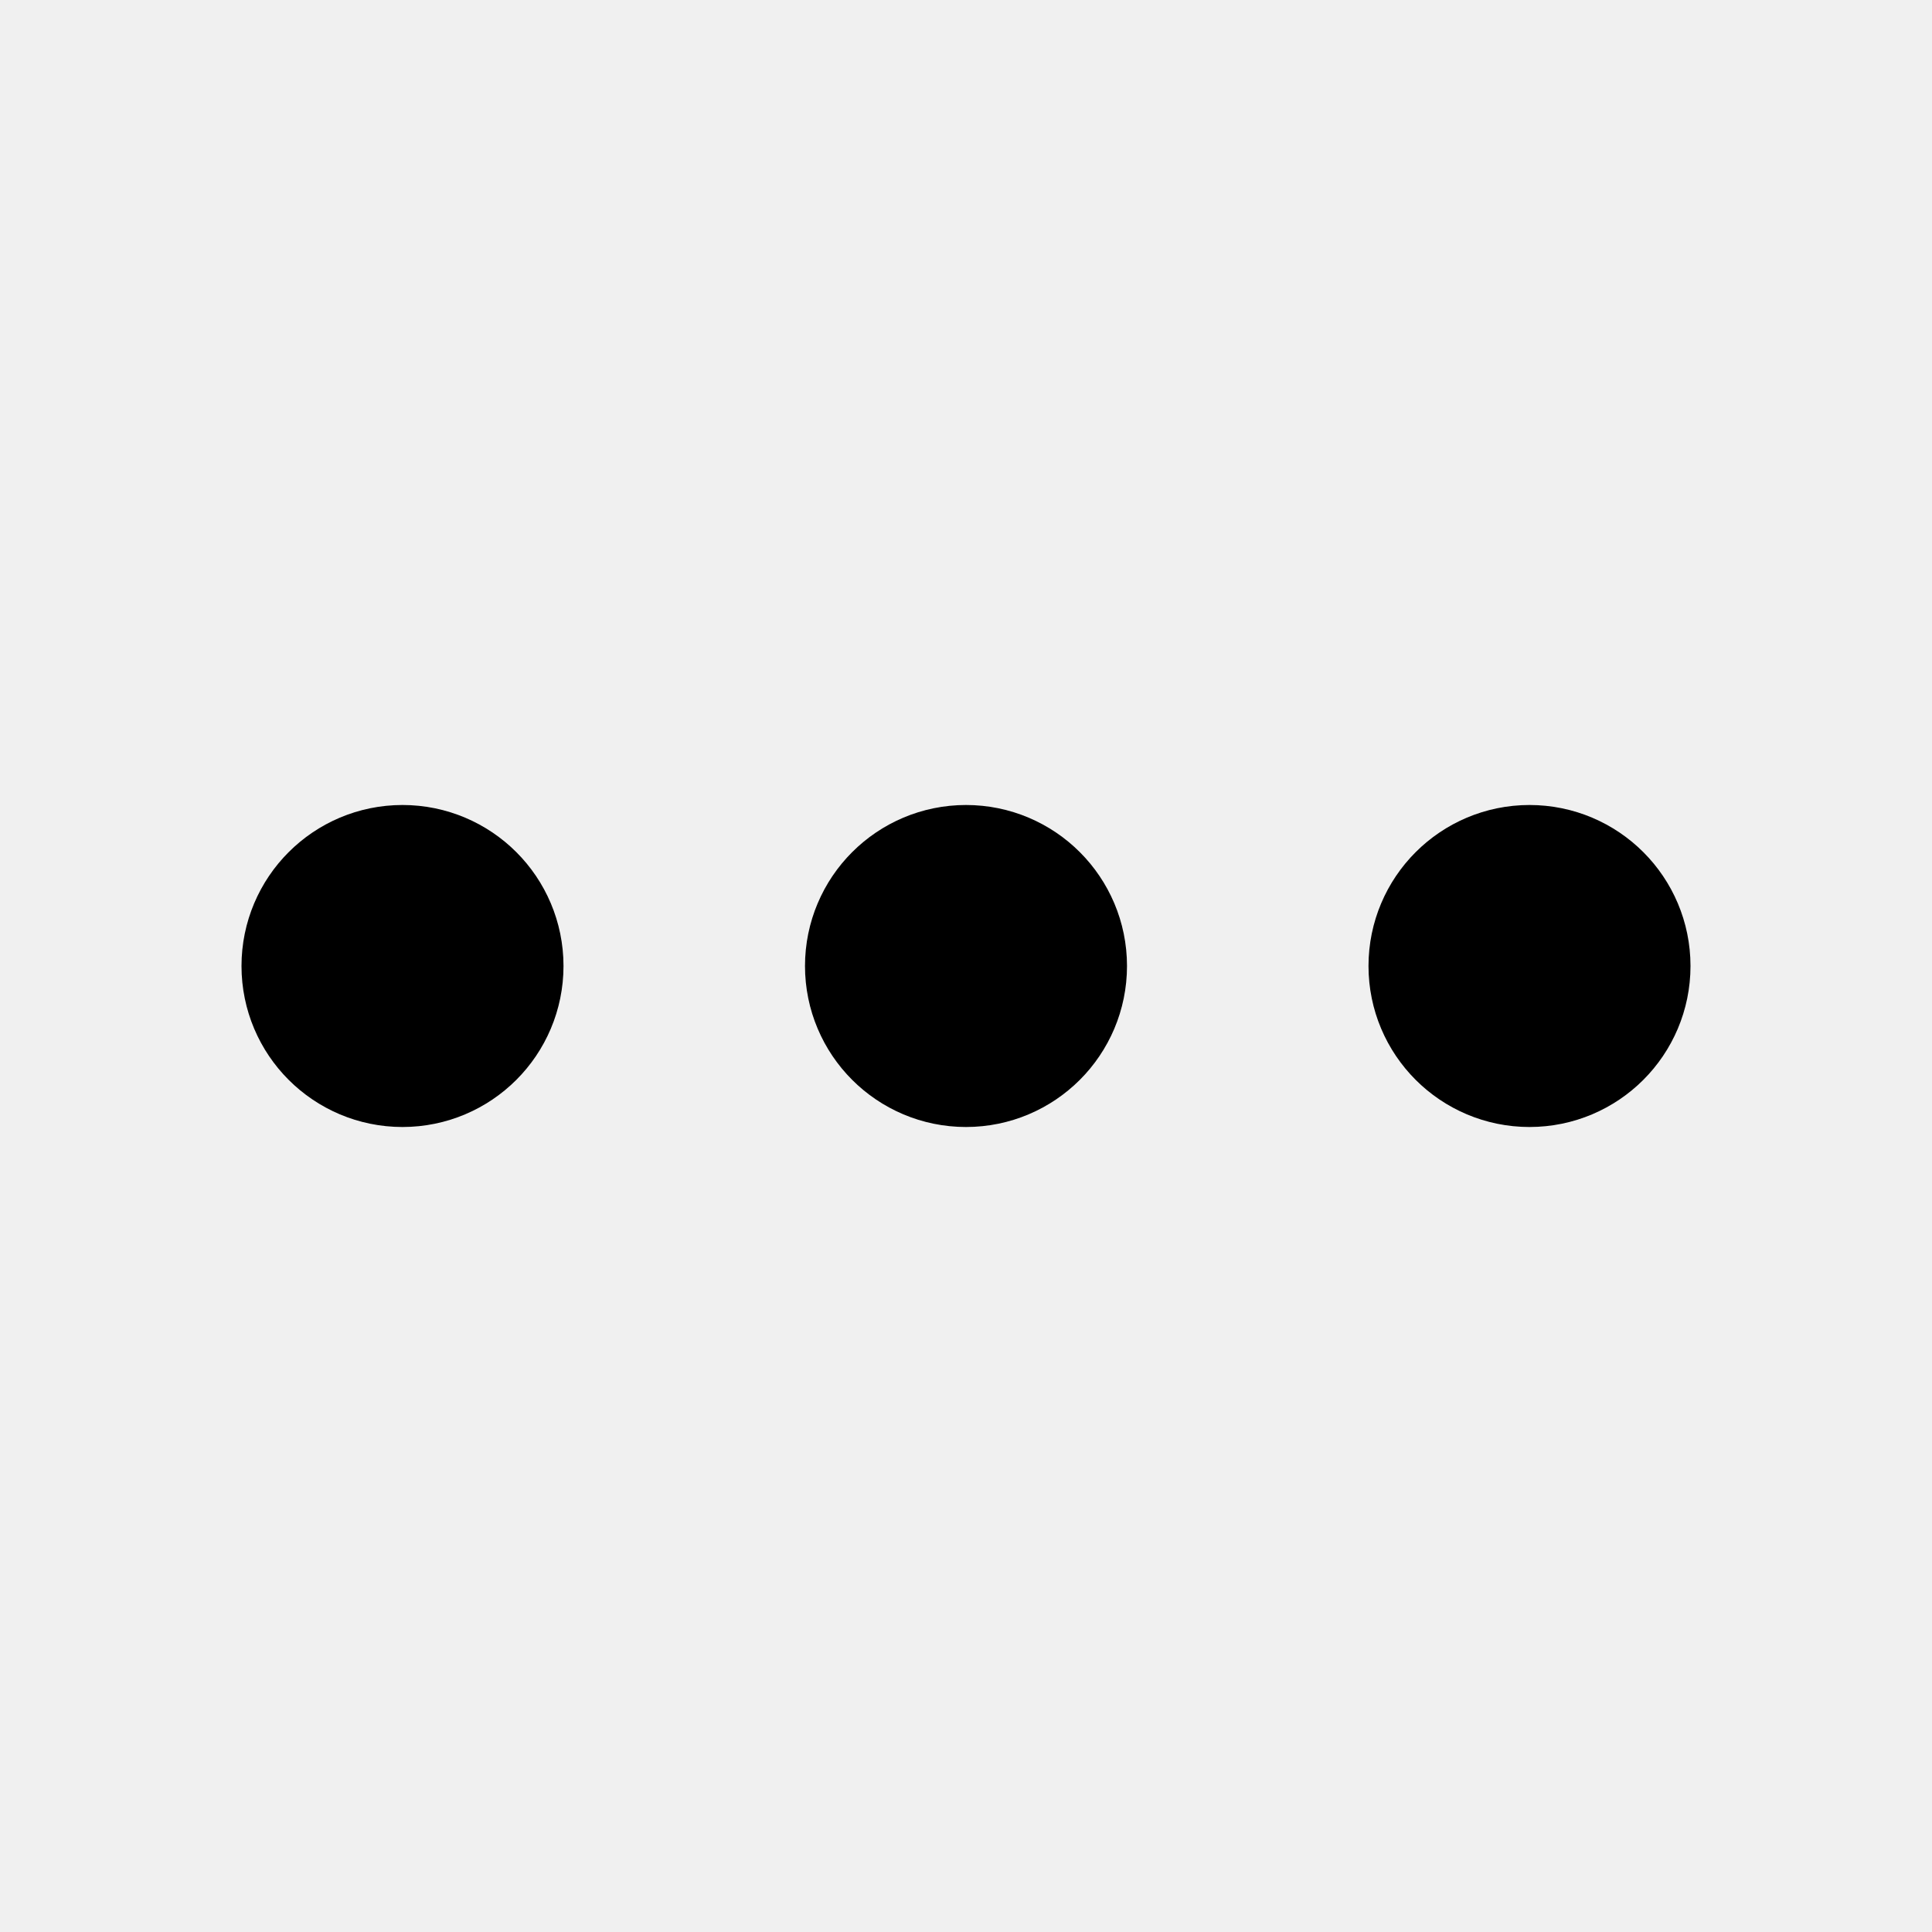
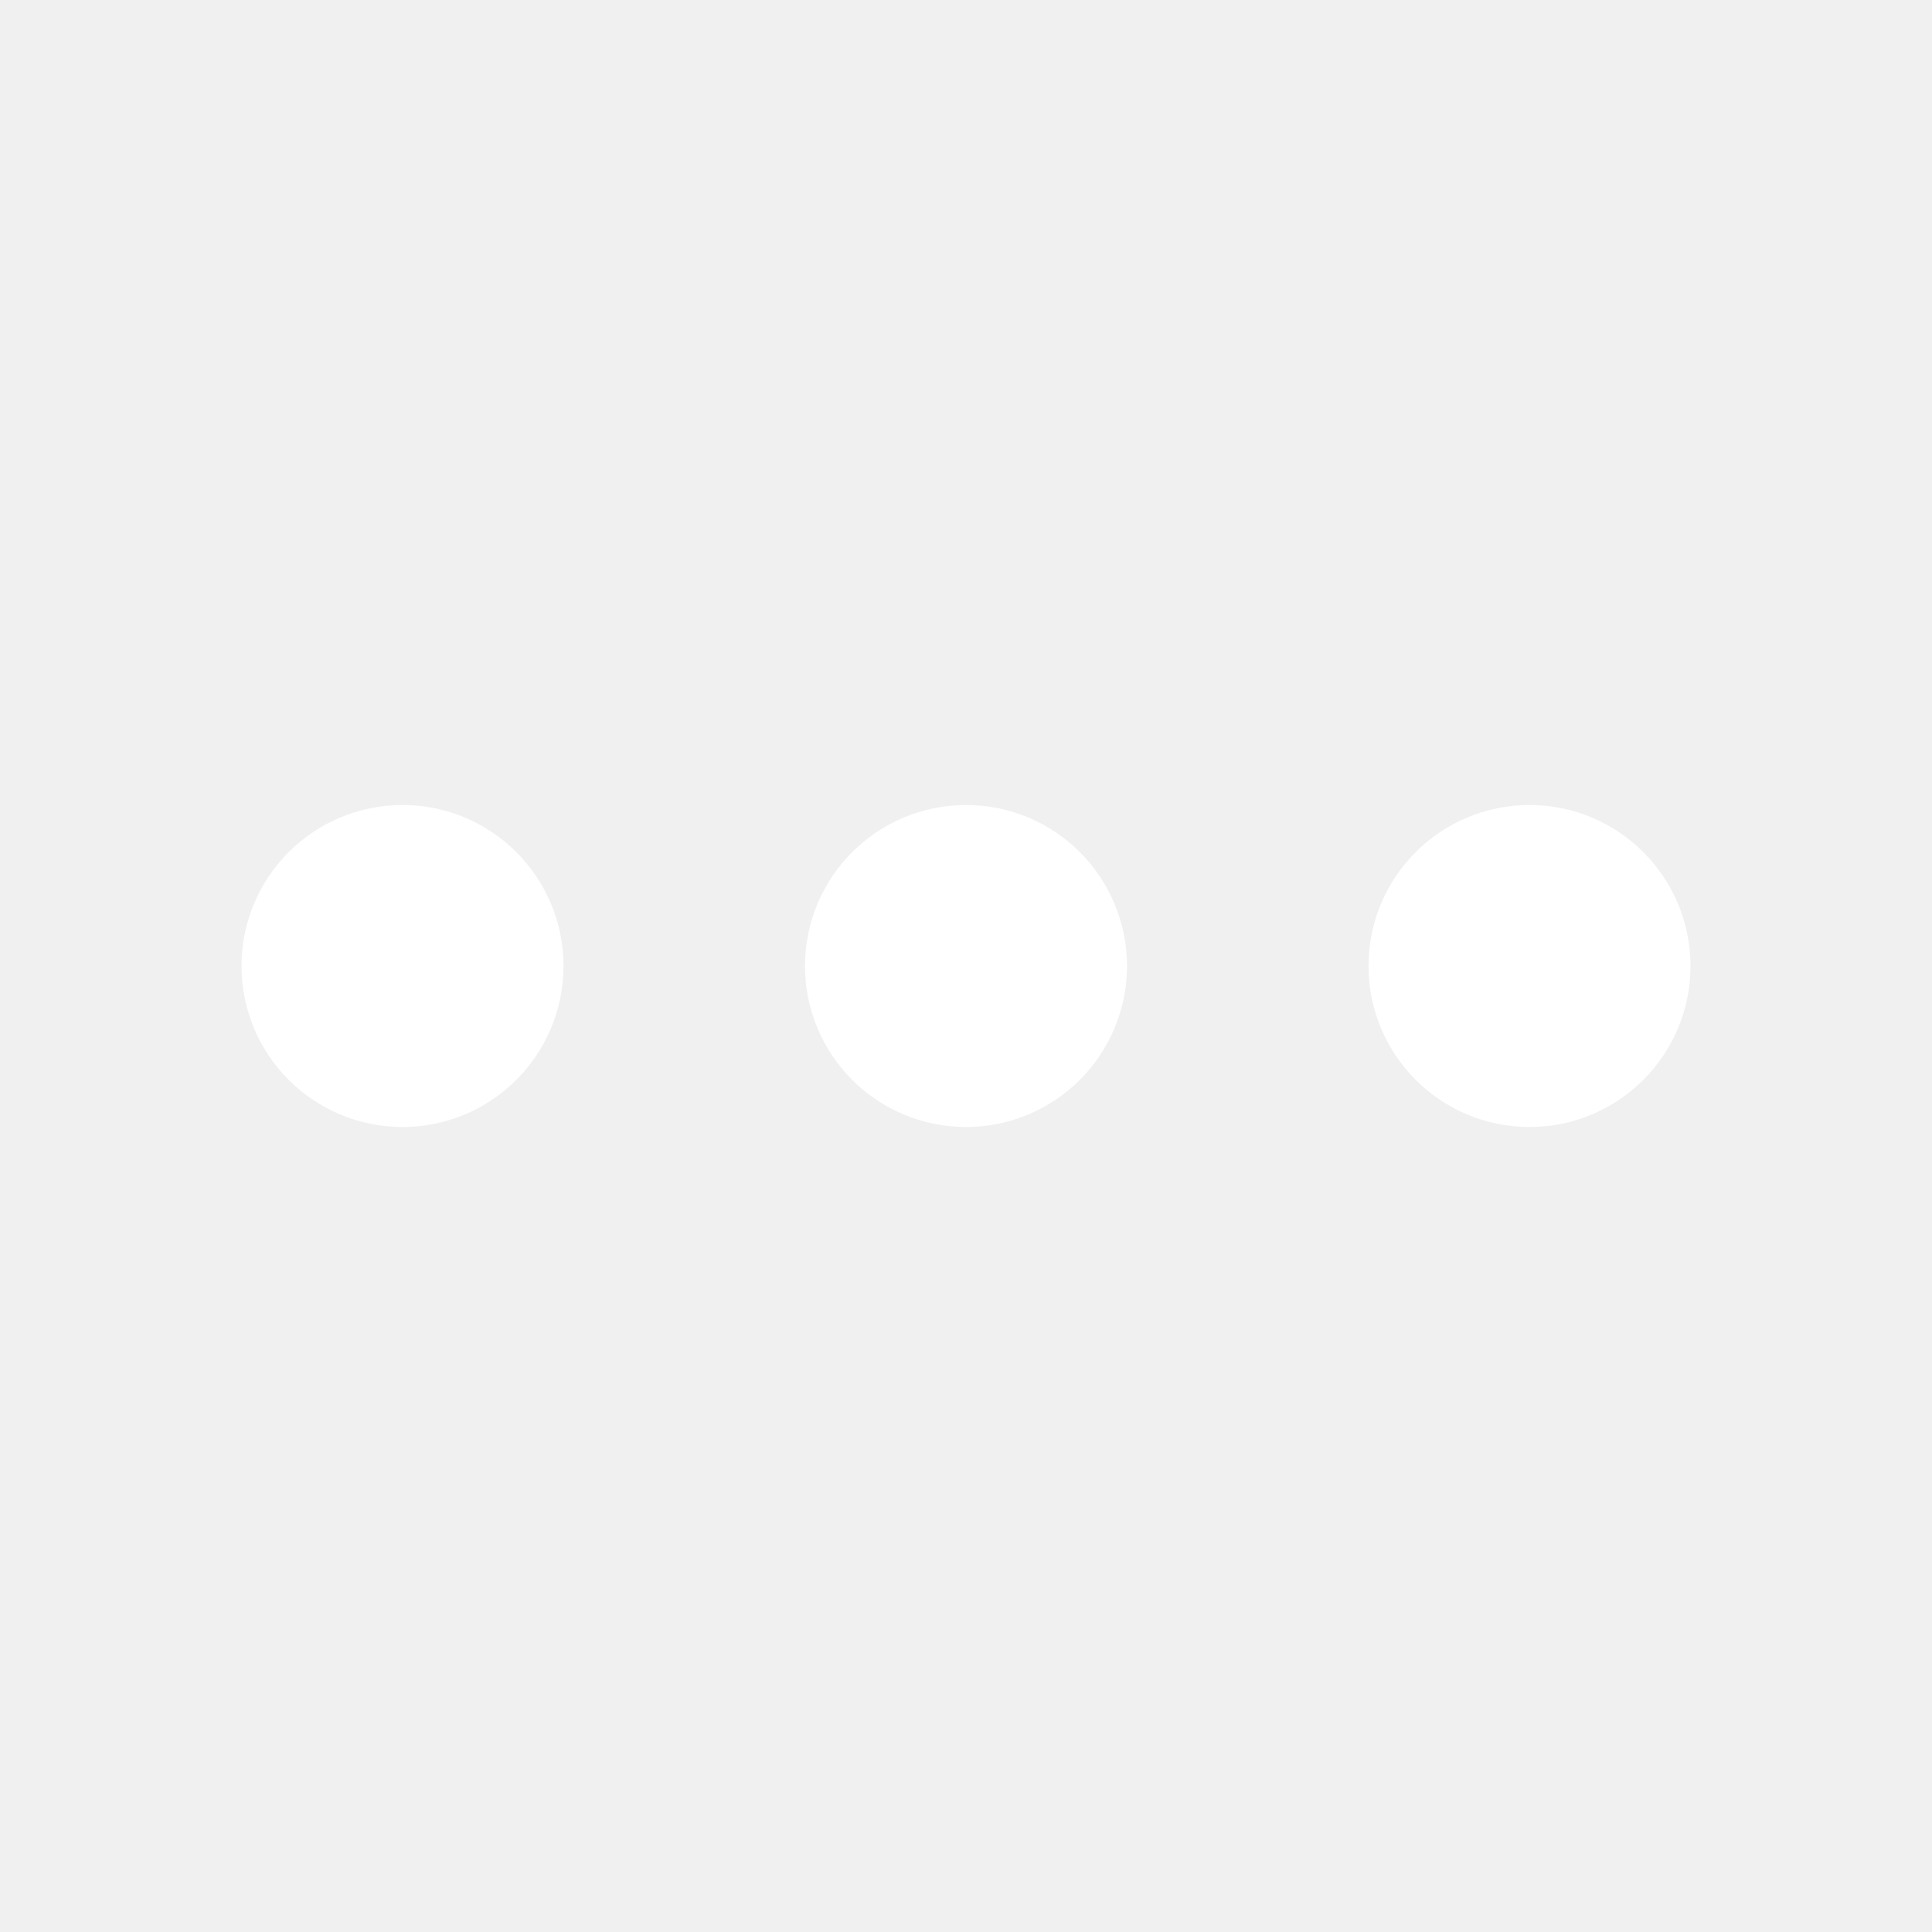
- <svg xmlns="http://www.w3.org/2000/svg" width="24" height="24" viewBox="0 0 24 24" fill="none" stroke="currentColor" stroke-width="2" stroke-linecap="round" stroke-linejoin="round" class="lucide lucide-ellipsis">
+ <svg xmlns="http://www.w3.org/2000/svg" width="24" height="24" viewBox="0 0 24 24" fill="none" stroke="white" stroke-width="2" stroke-linecap="round" stroke-linejoin="round" class="lucide lucide-ellipsis">
  <circle cx="12" cy="12" r="1" />
  <circle cx="19" cy="12" r="1" />
  <circle cx="5" cy="12" r="1" />
</svg>
